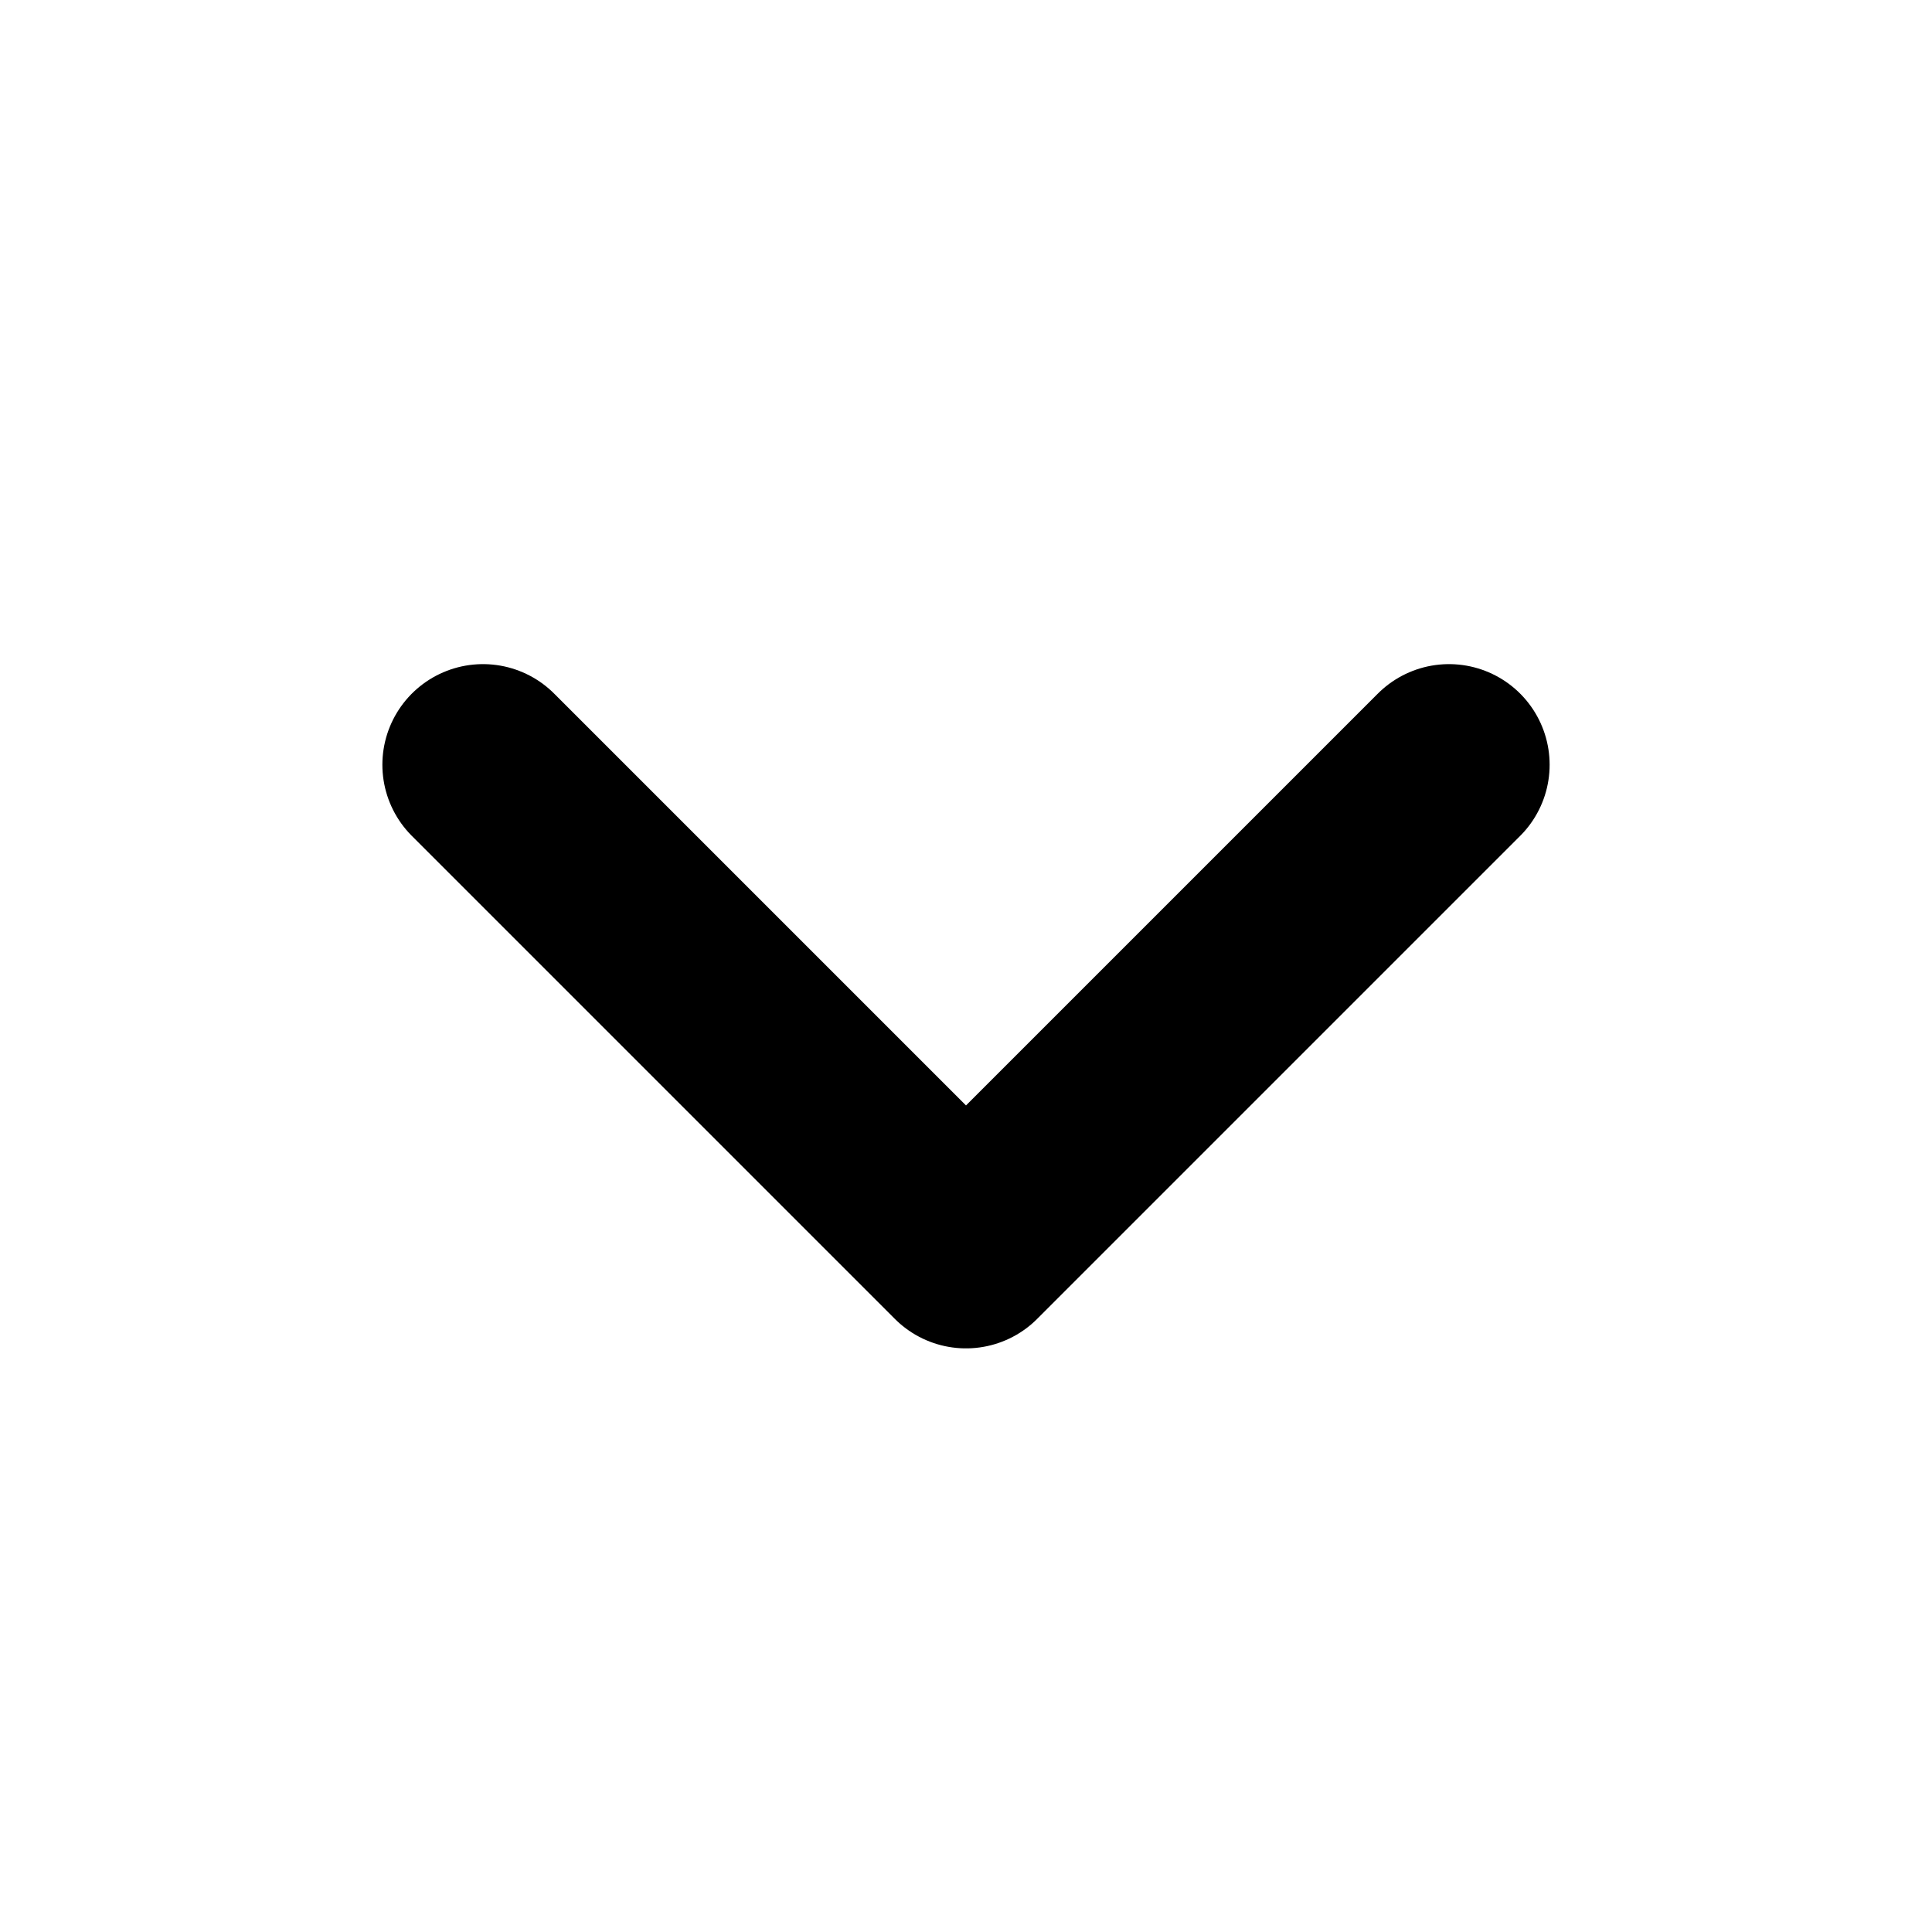
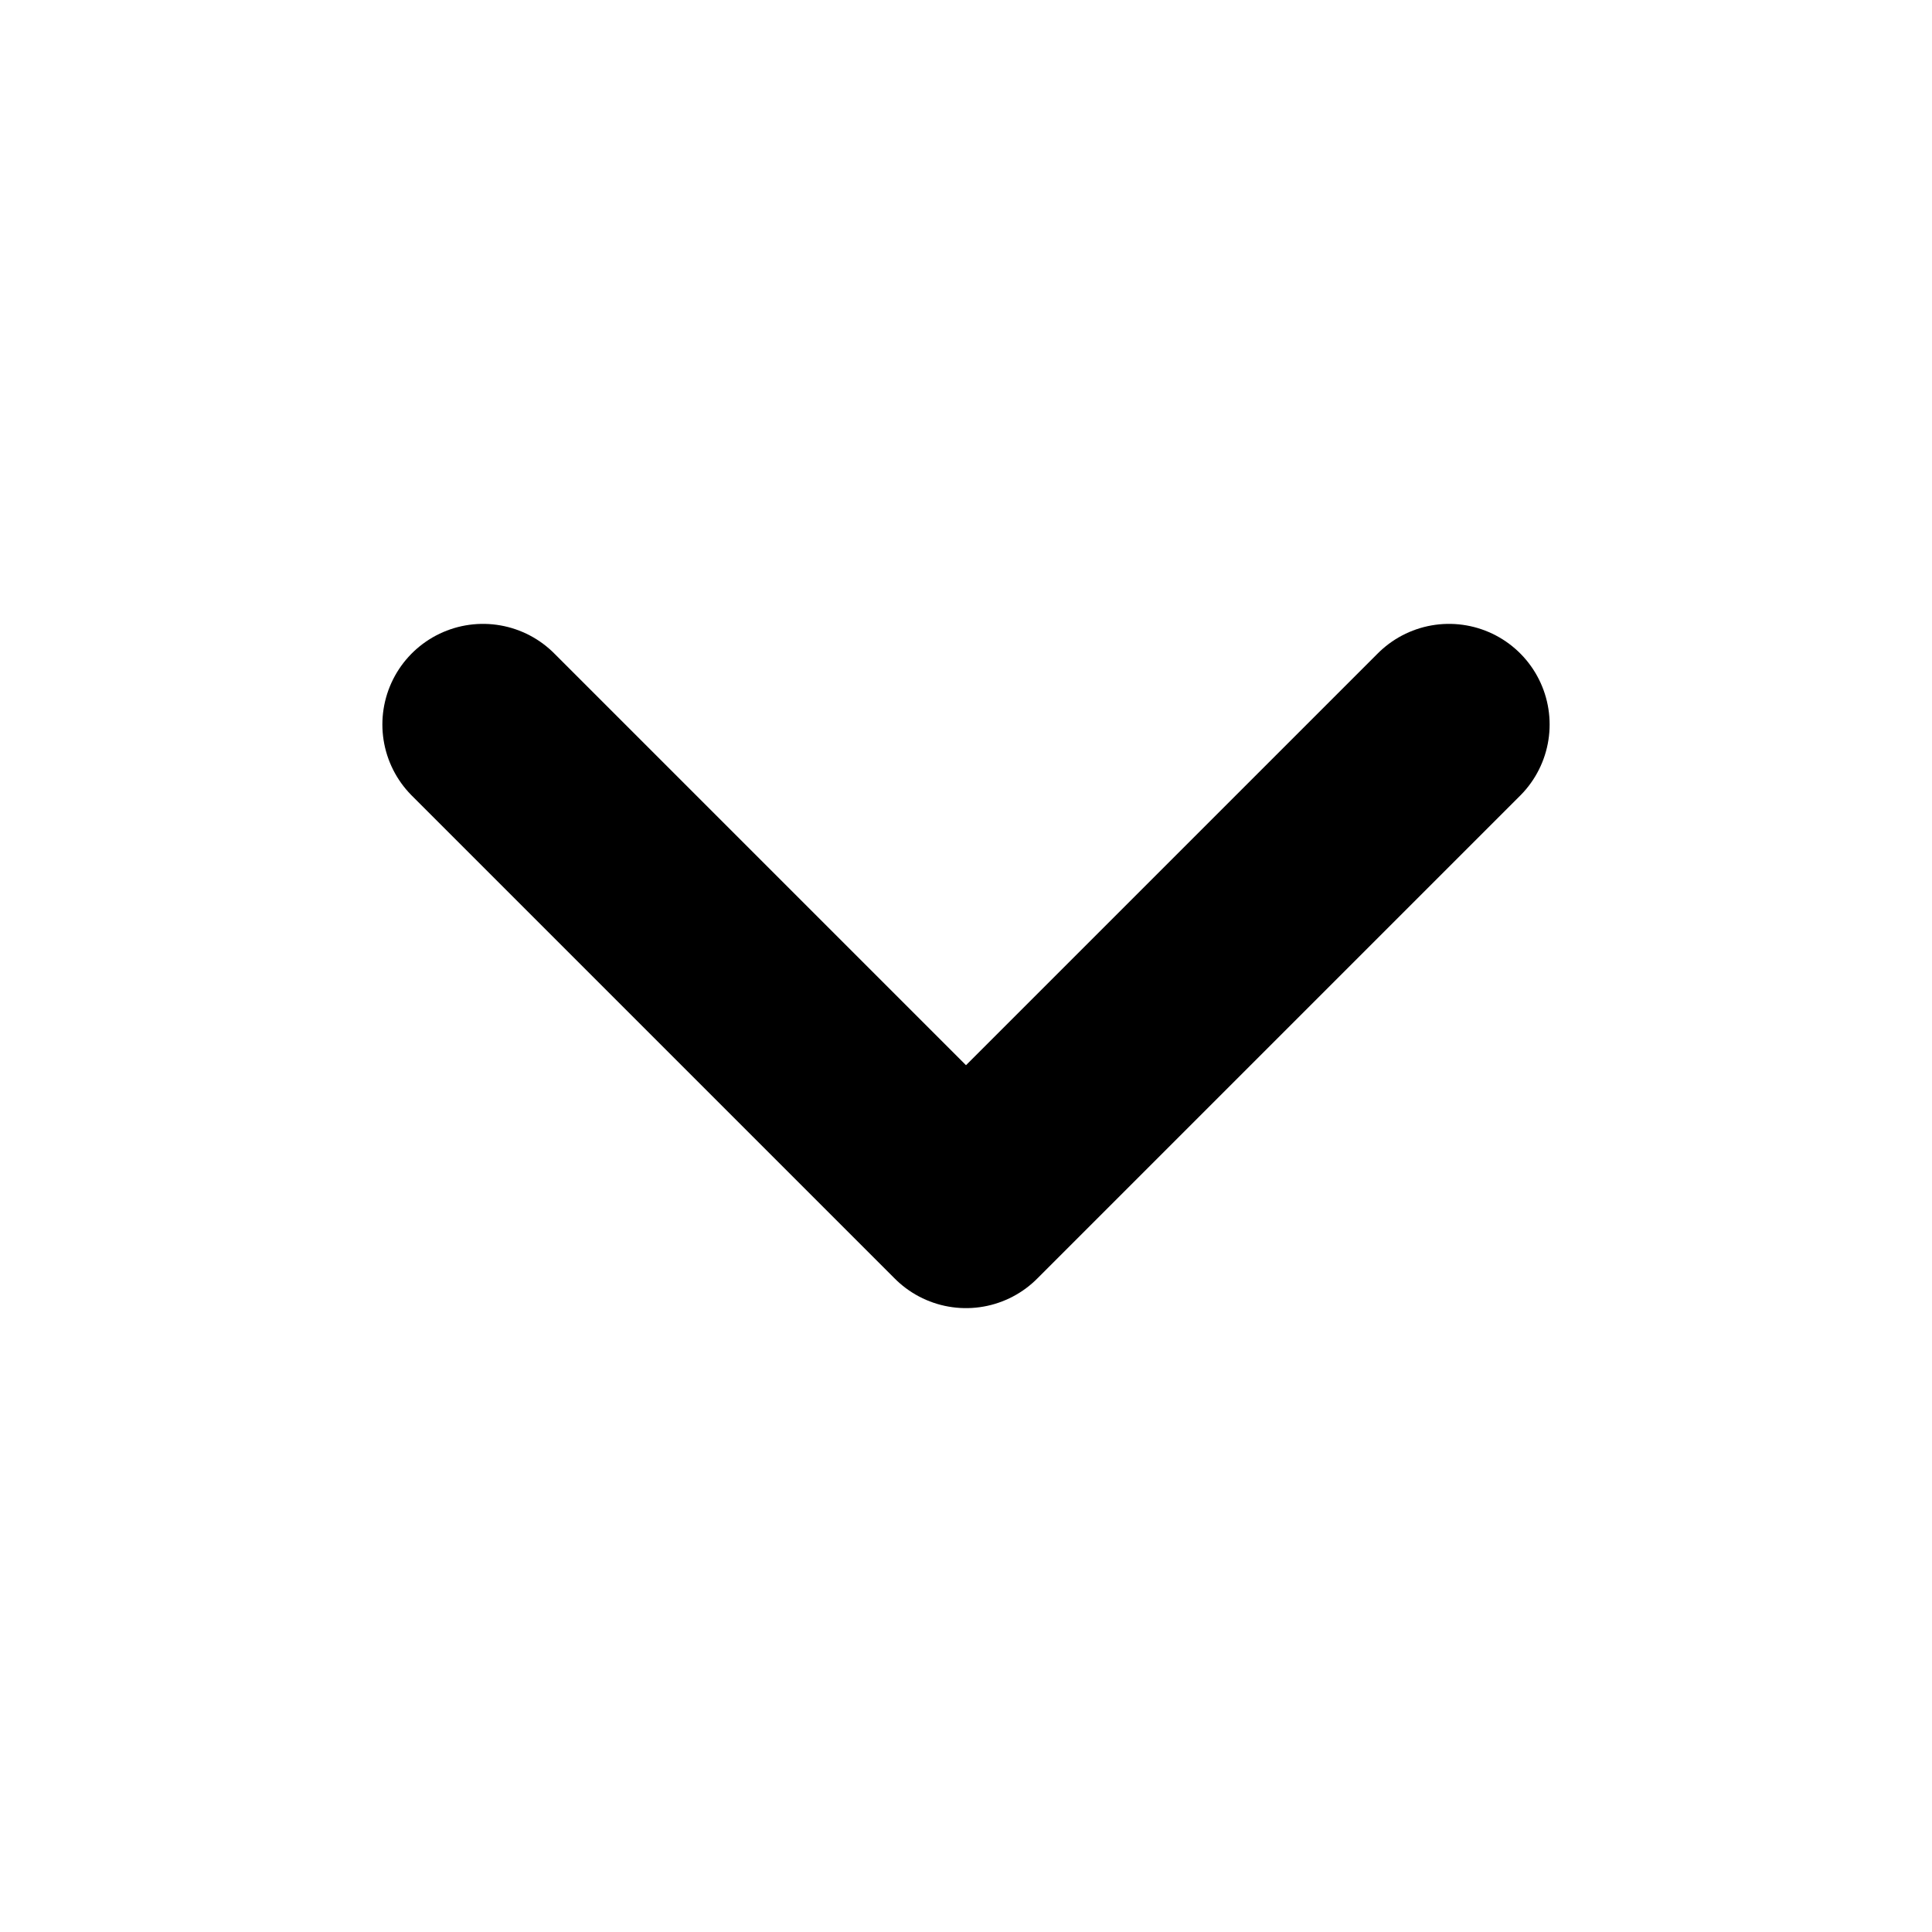
<svg xmlns="http://www.w3.org/2000/svg" width="24" height="24" viewBox="0 0 24 24" fill="none" stroke="black" stroke-width="2.5" stroke-linecap="round" stroke-linejoin="round">
-   <path d="M6 9.5l6 6 6-6" />
+   <path d="M6 9l6 6 6-6" />
</svg>
